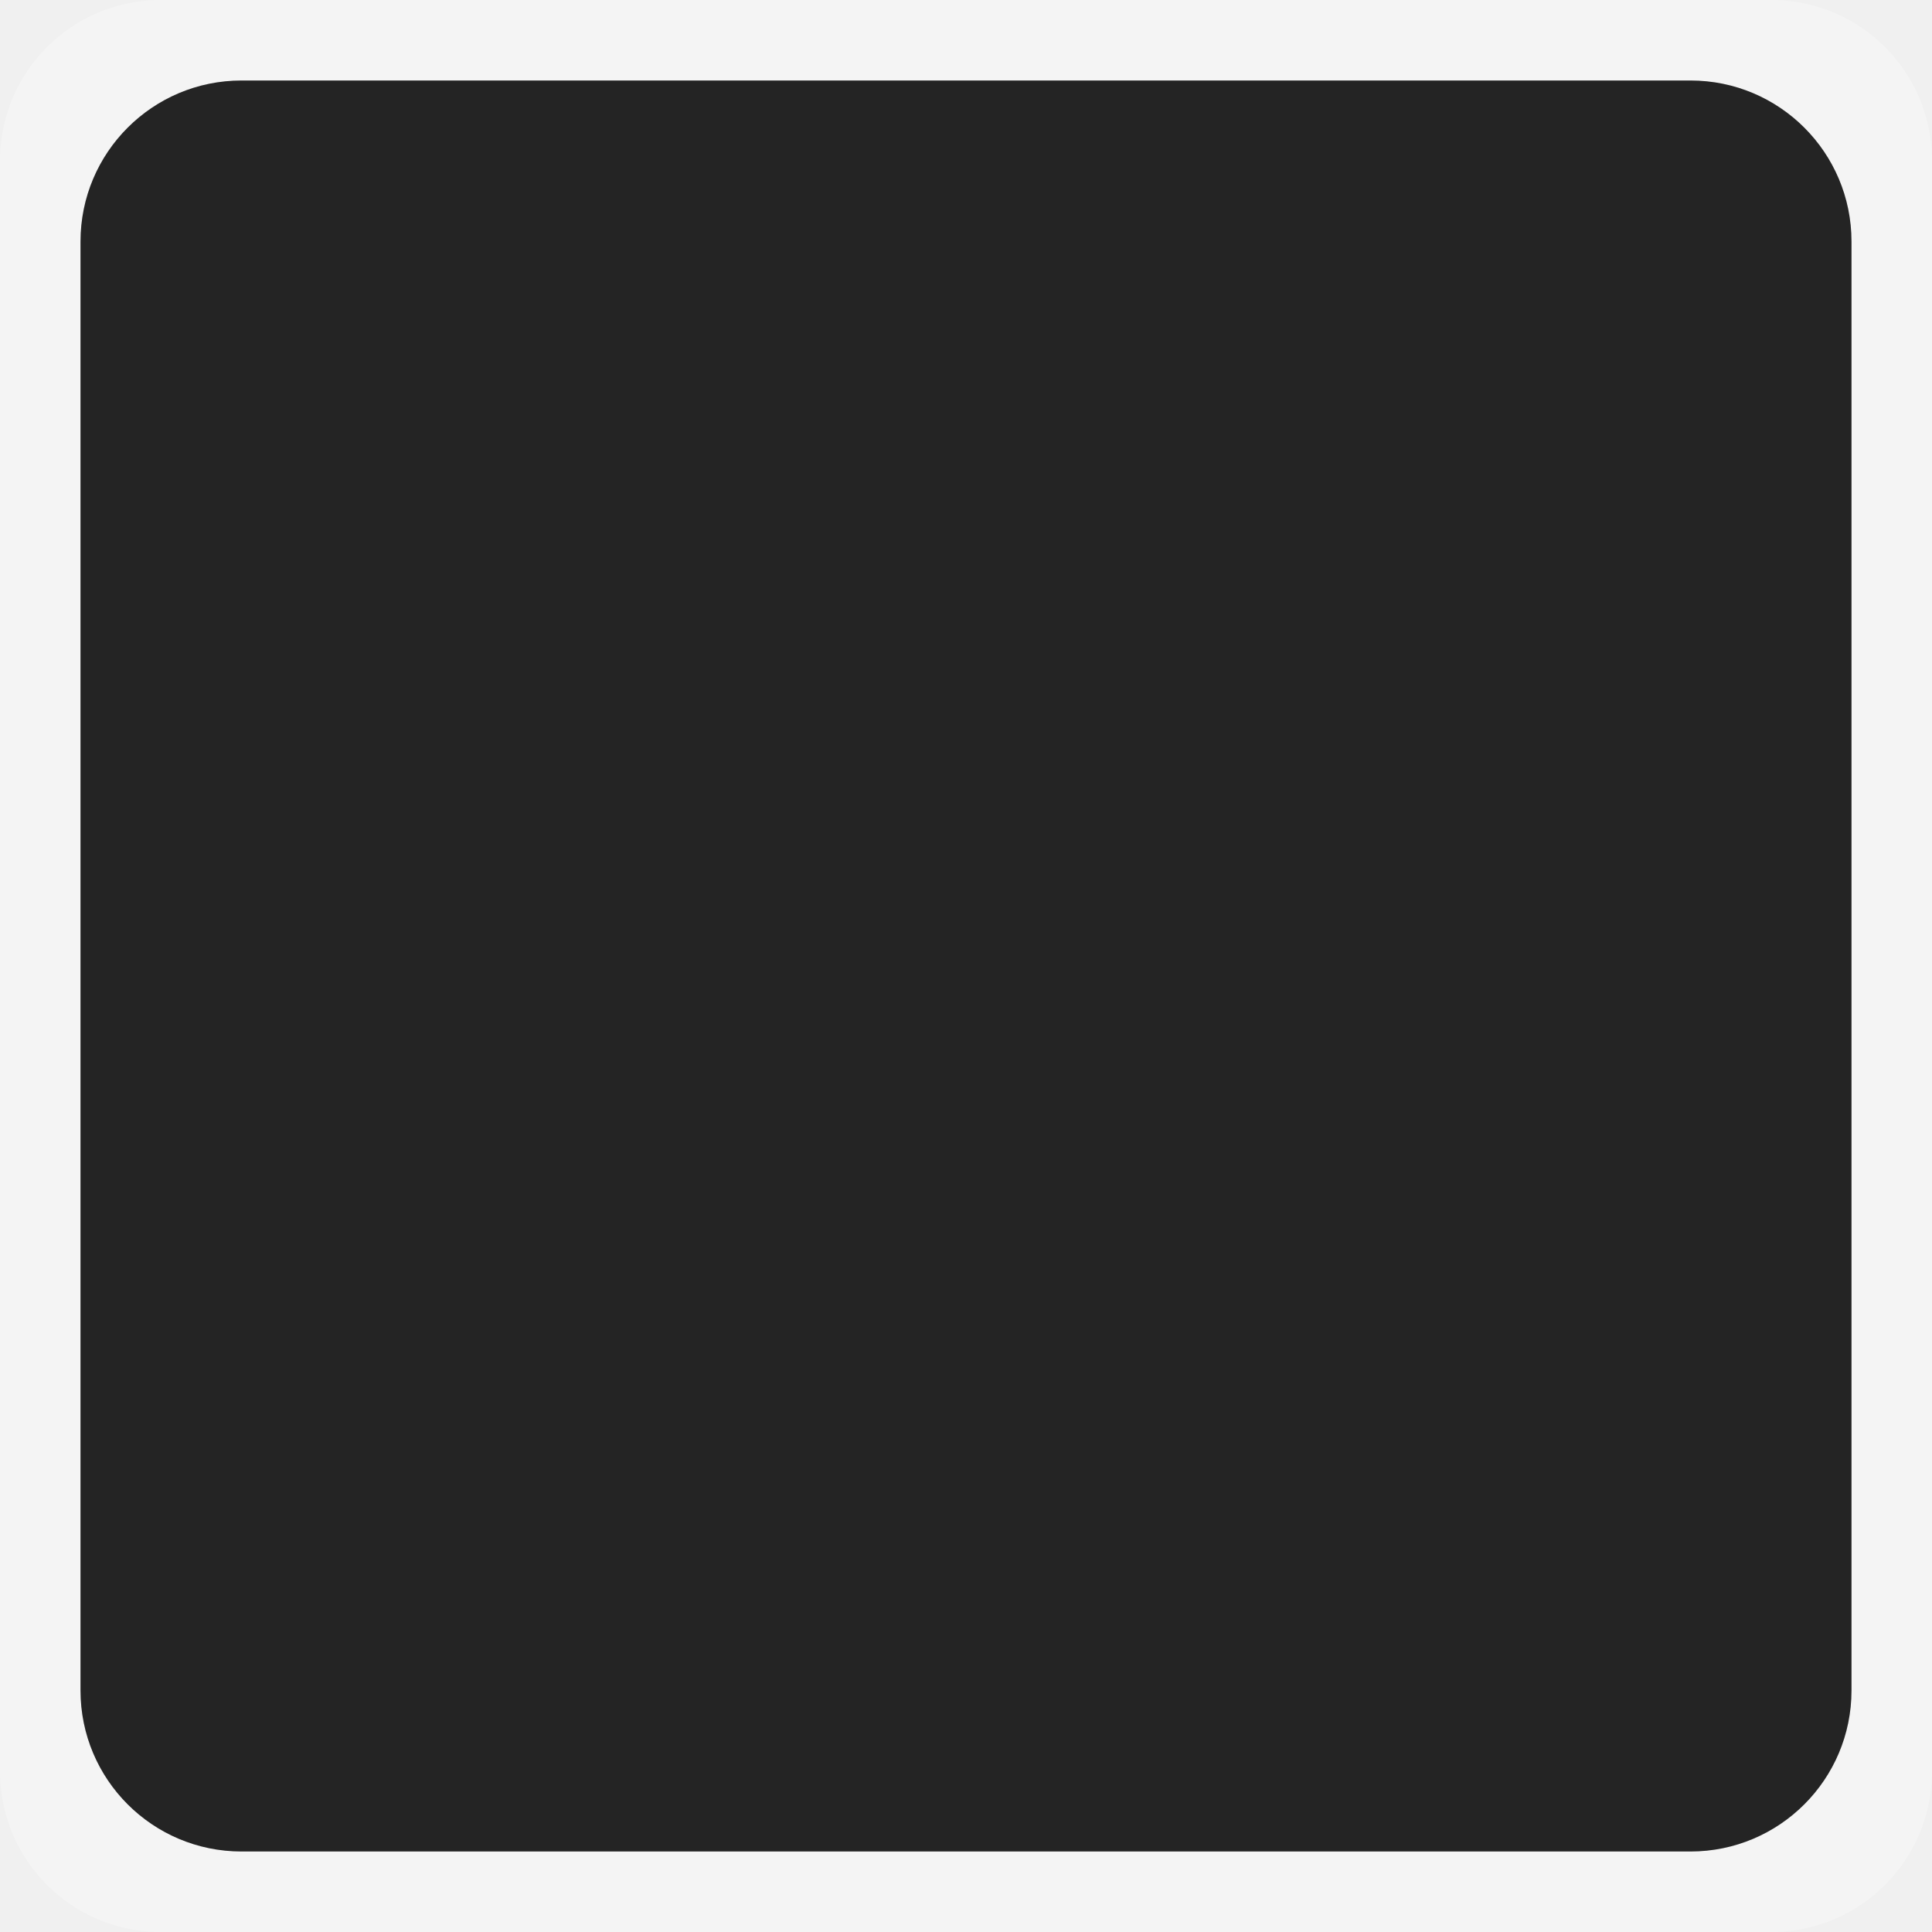
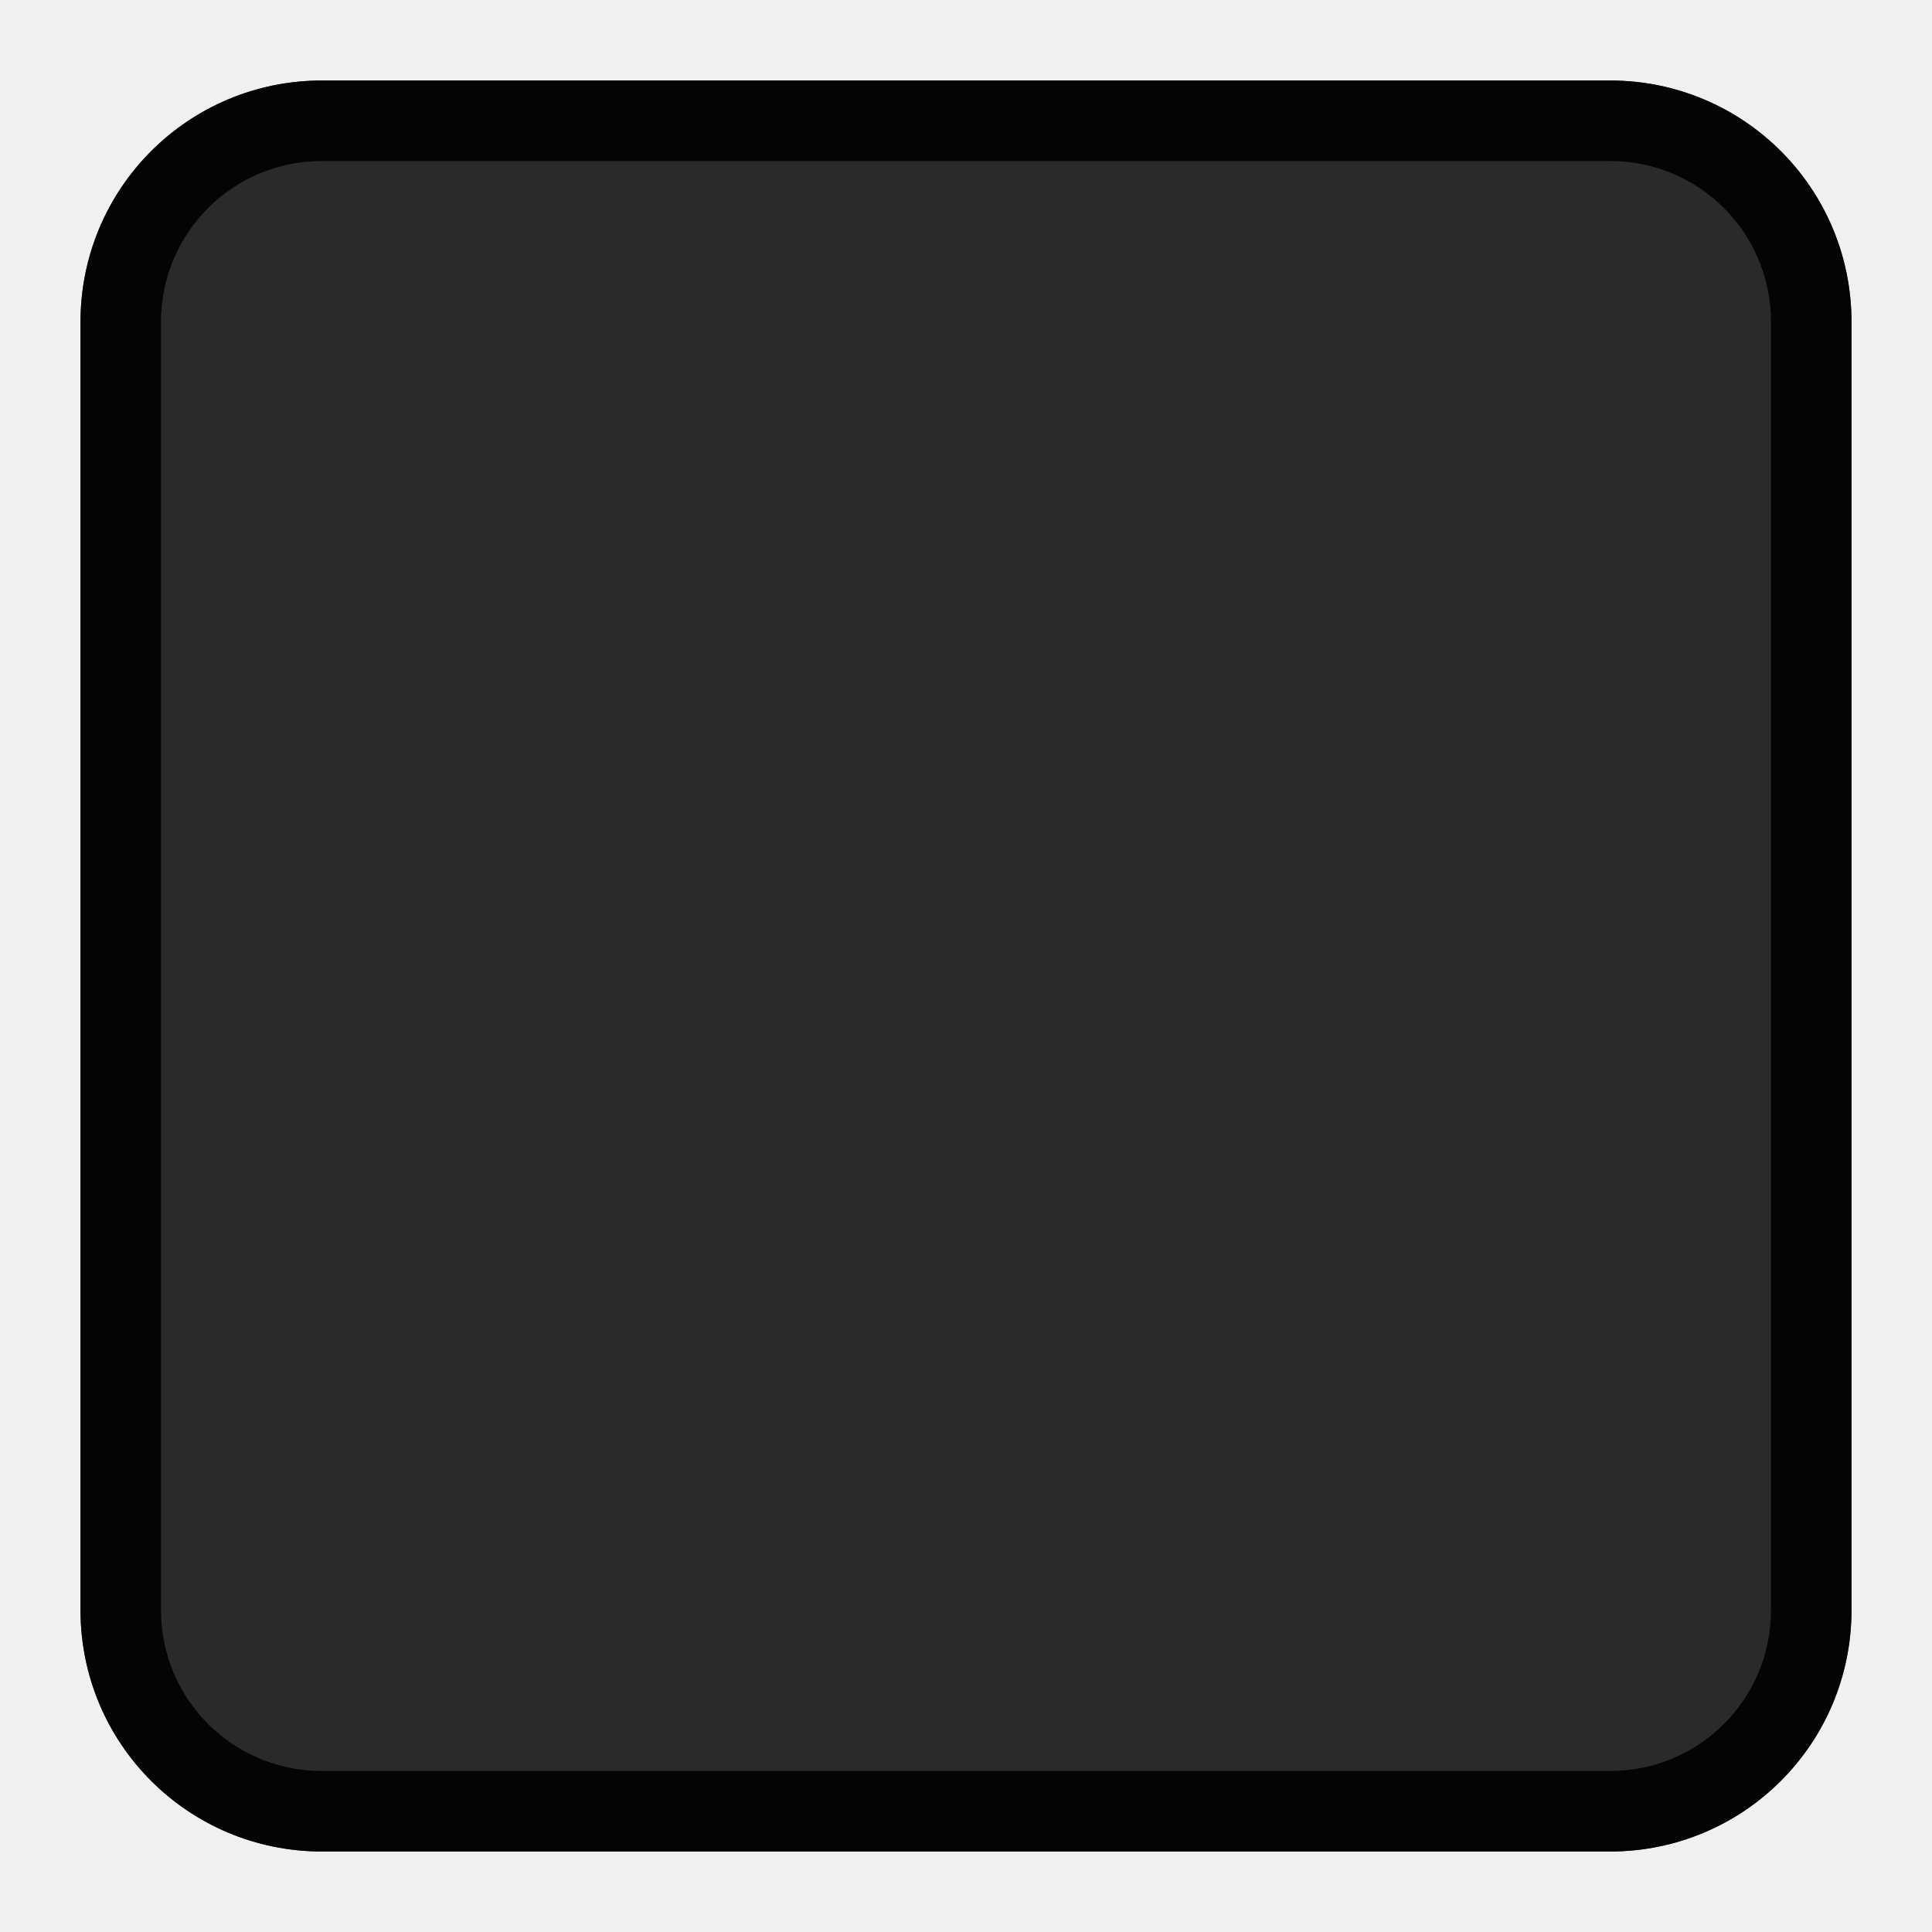
<svg xmlns="http://www.w3.org/2000/svg" width="24" height="24" id="svg11300" version="1.0" style="display:inline;enable-background:new">
  <defs id="defs3" />
  <g style="display:inline" id="layer1" transform="translate(0,-276)">
-     <path style="opacity:0.3;fill:#ffffff;fill-opacity:1;stroke:none" d="M 2 0 C 0.892 0 3.0947467e-18 0.892 0 2 L 0 22 C 0 23.108 0.892 24 2 24 L 22 24 C 23.108 24 24 23.108 24 22 L 24 2 C 24 0.892 23.108 3.0947467e-18 22 0 L 2 0 z M 3 1 L 21 1 C 22.108 1 23 1.892 23 3 L 23 21 C 23 22.108 22.108 23 21 23 L 3 23 C 1.892 23 1 22.108 1 21 L 1 3 C 1 1.892 1.892 1 3 1 z " transform="translate(0,276)" id="rect3005" />
-     <rect style="fill:#000000;fill-opacity:1;stroke:none;opacity:0.85" id="rect3003" width="22" height="22" x="1" y="1" ry="2" rx="2" transform="translate(0,276)" />
+     <rect style="display:inline;opacity:0.9;fill:#141414;fill-opacity:1;stroke:none;enable-background:new" id="rect3003-9" width="22" height="22" x="1" y="277" ry="3" rx="3" />
+     <path style="display:inline;opacity:0.9;fill:#000000;fill-opacity:1;stroke:none;enable-background:new" d="M 4 1 C 2.338 1 1 2.338 1 4 L 1 20 C 1 21.662 2.338 23 4 23 L 20 23 C 21.662 23 23 21.662 23 20 L 23 4 C 23 2.338 21.662 1 20 1 L 4 1 z M 4 2 L 20 2 C 21.108 2 22 2.892 22 4 L 22 20 C 22 21.108 21.108 22 20 22 L 4 22 C 2.892 22 2 21.108 2 20 L 2 4 C 2 2.892 2.892 2 4 2 z " transform="translate(0,276)" id="rect5780" />
  </g>
</svg>
